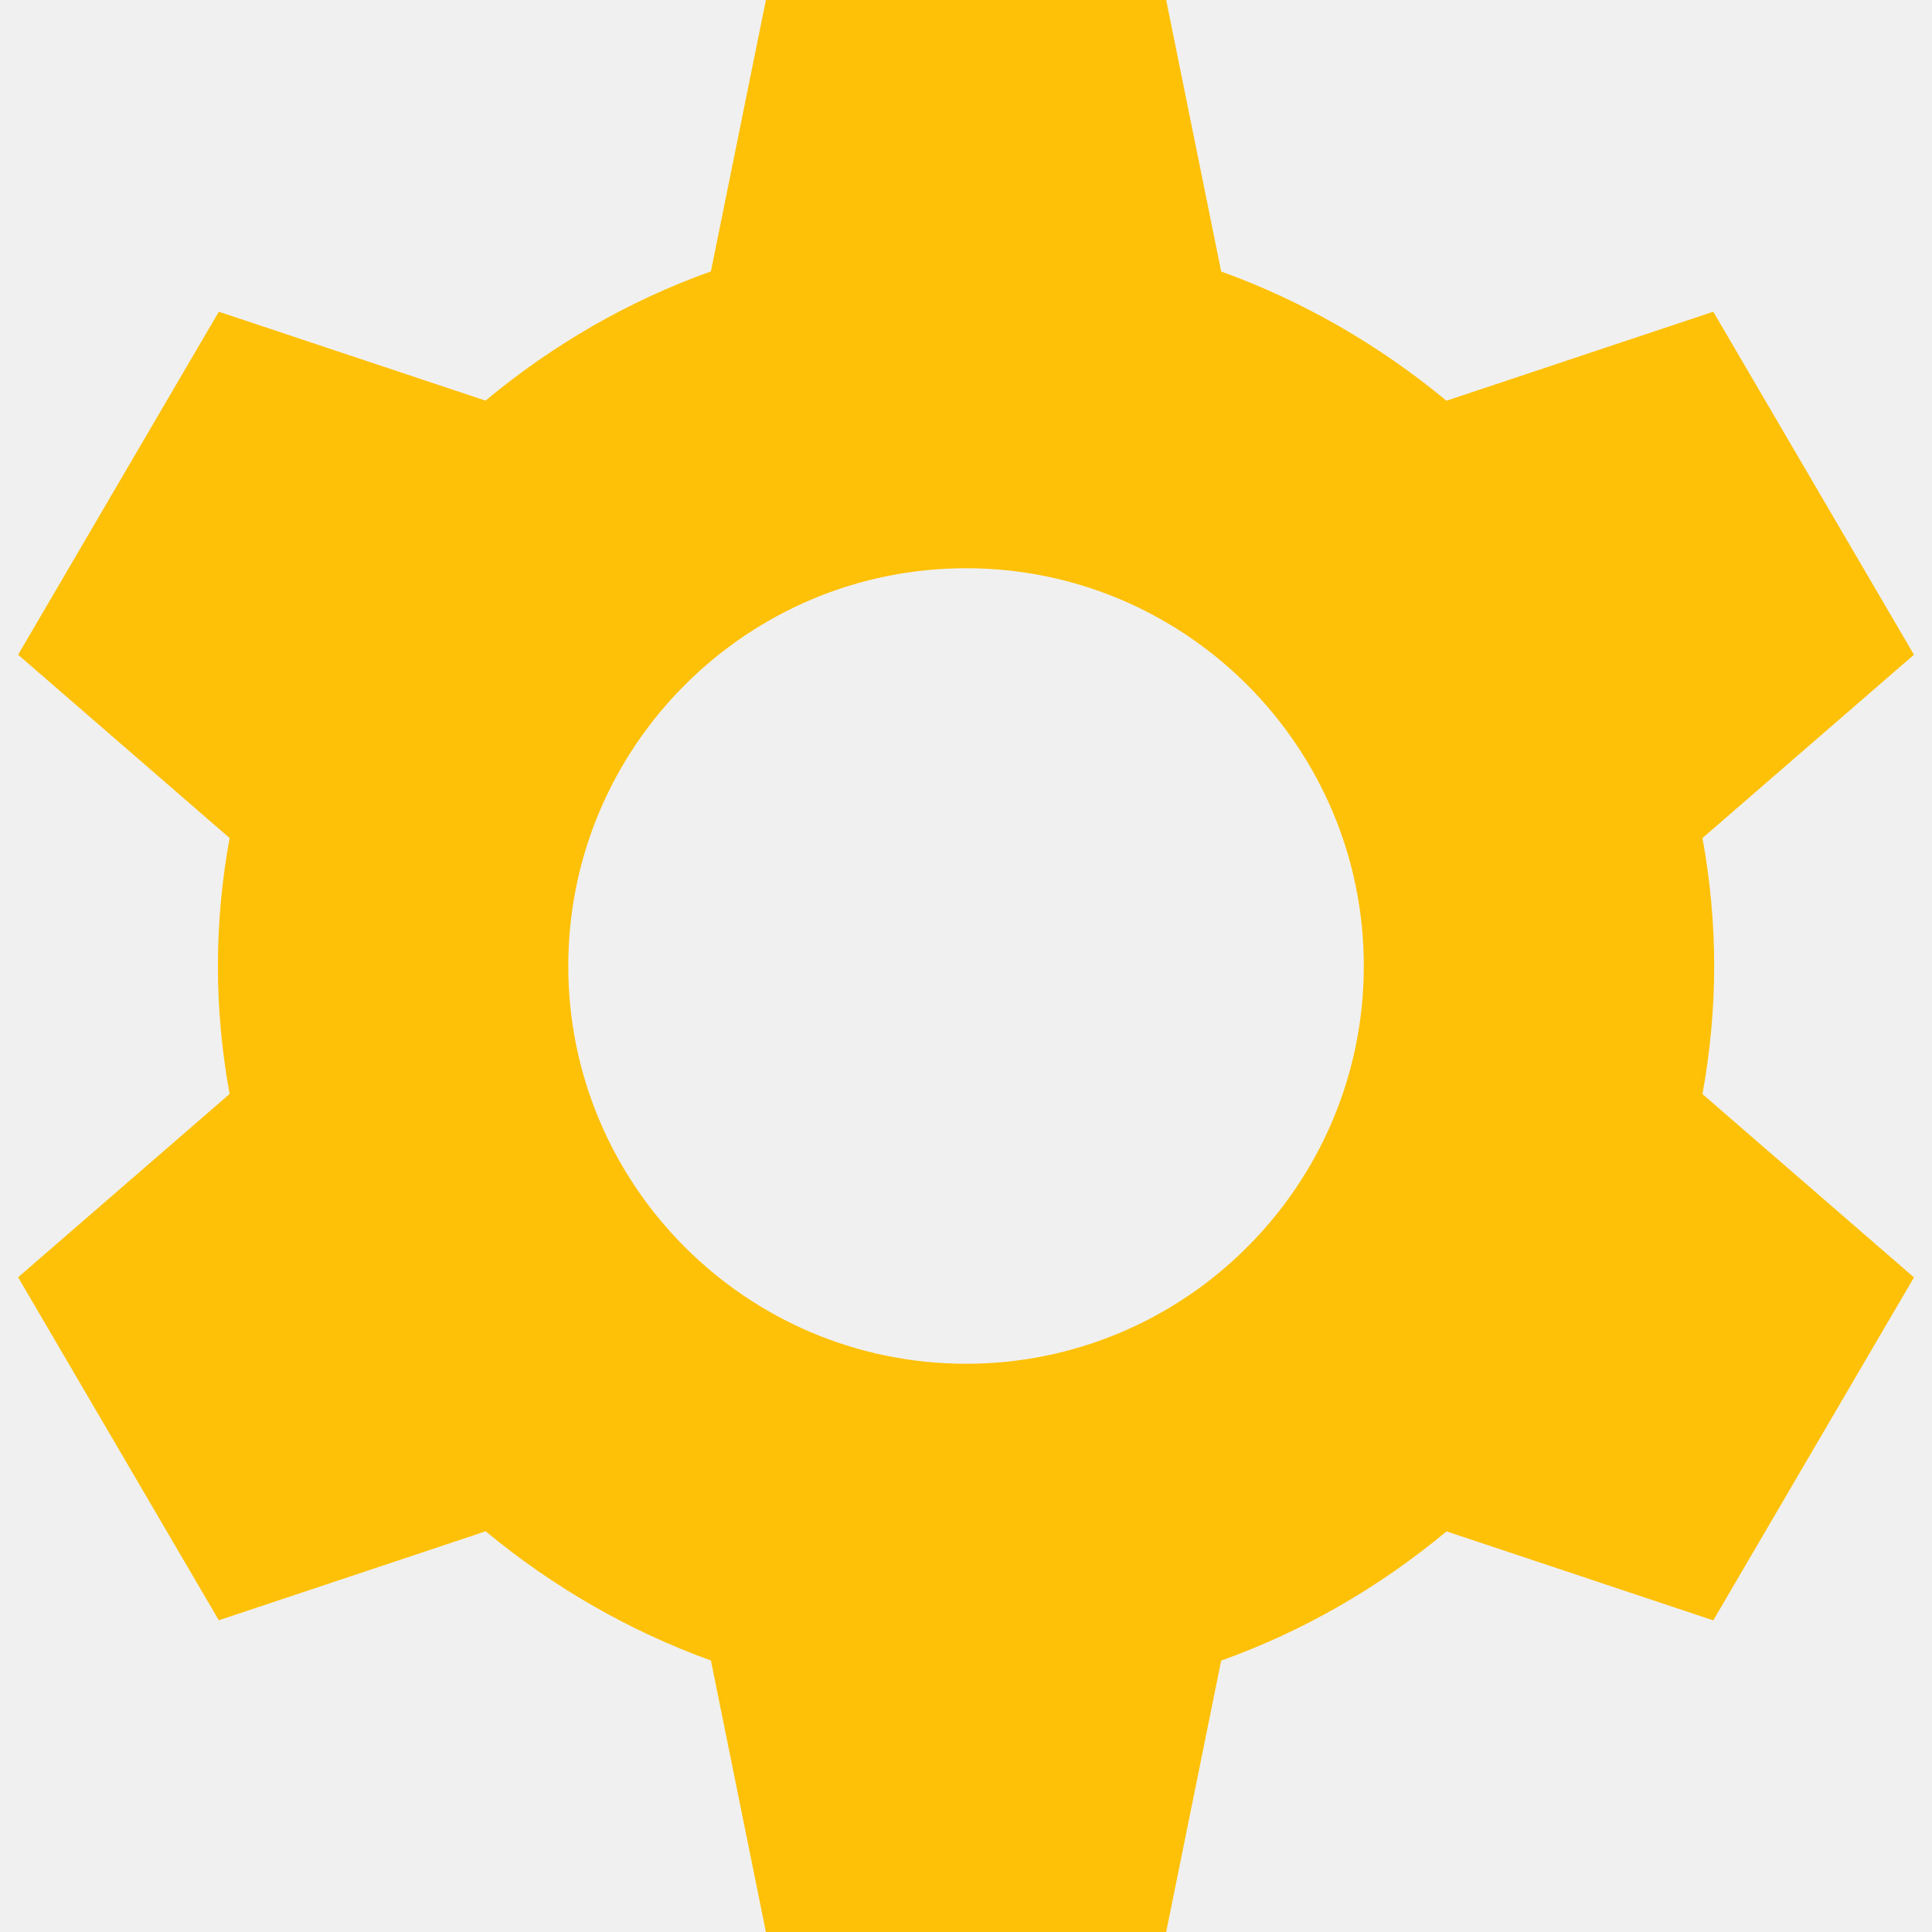
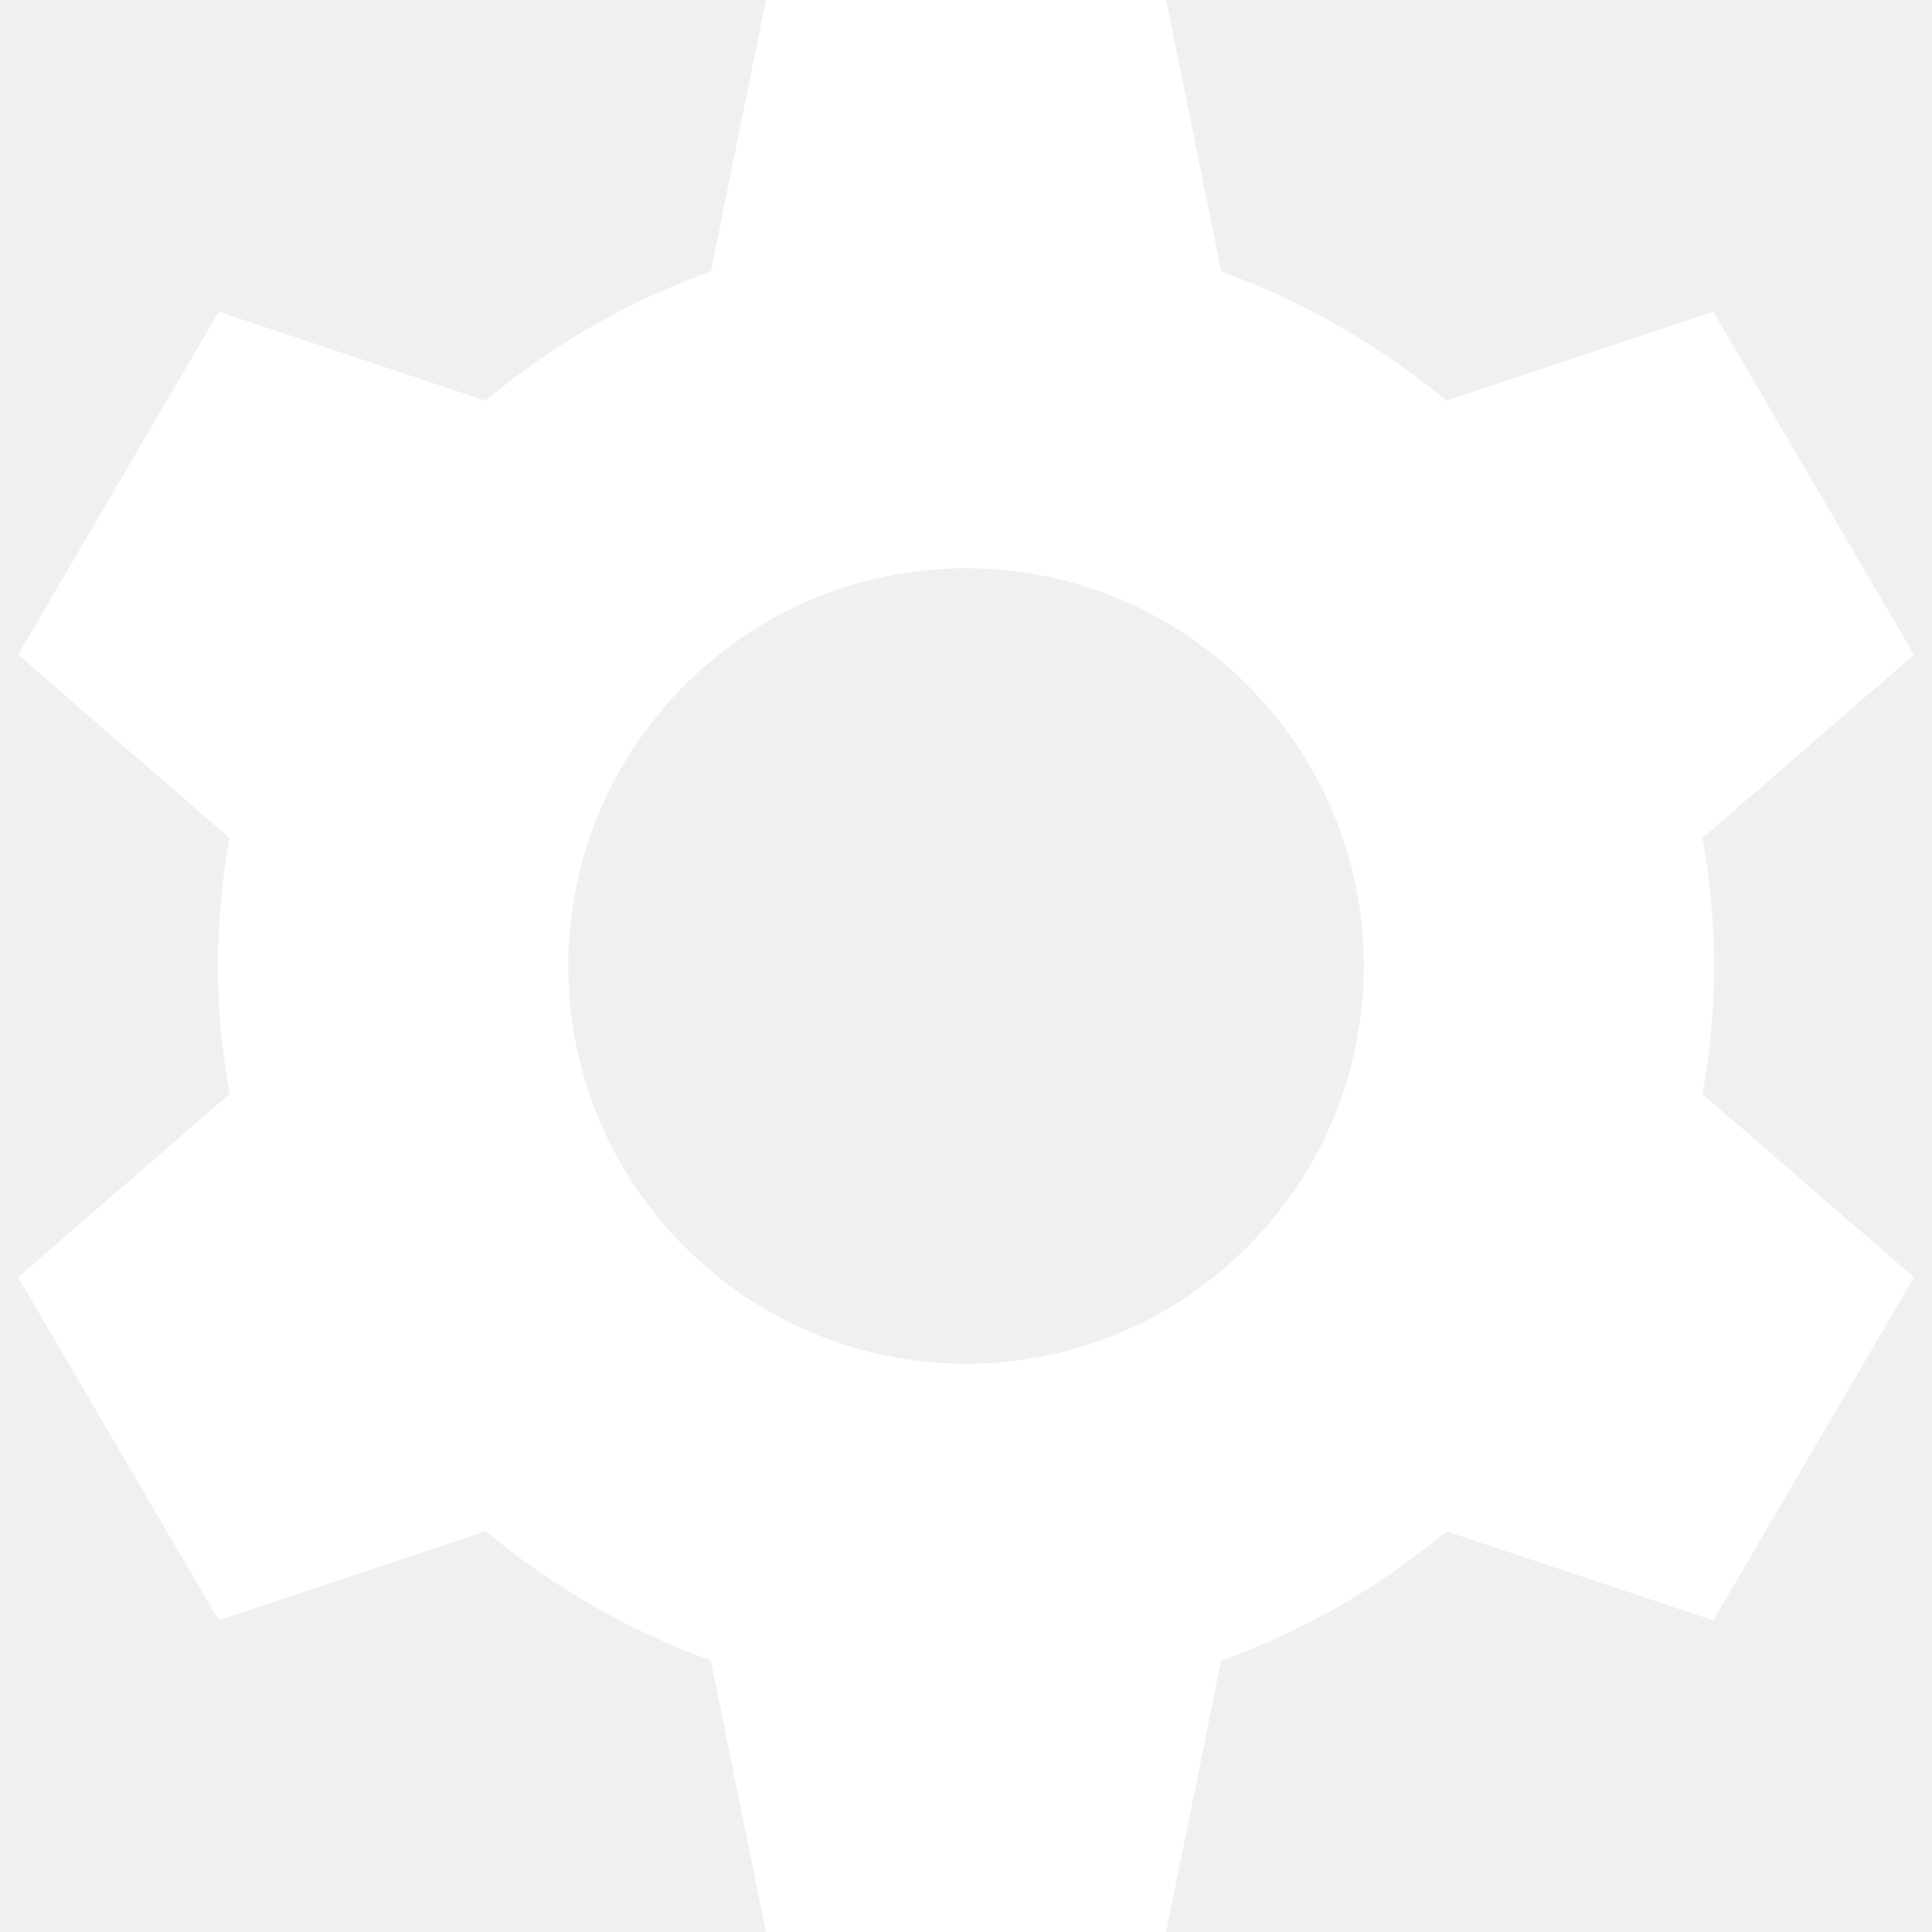
- <svg xmlns="http://www.w3.org/2000/svg" fill="#FFC107" width="800px" height="800px" viewBox="0 0 1920 1920">
+ <svg xmlns="http://www.w3.org/2000/svg" fill="#FFFFFF" width="800px" height="800px" viewBox="0 0 1920 1920">
  <path d="M1703.534 960c0-41.788-3.84-84.48-11.633-127.172l210.184-182.174-199.454-340.856-265.186 88.433c-66.974-55.567-143.323-99.389-223.85-128.415L1158.932 0h-397.78L706.49 269.704c-81.43 29.138-156.423 72.282-223.962 128.414l-265.073-88.32L18 650.654l210.184 182.174C220.39 875.52 216.55 918.212 216.55 960s3.84 84.48 11.633 127.172L18 1269.346l199.454 340.856 265.186-88.433c66.974 55.567 143.322 99.389 223.85 128.415L761.152 1920h397.779l54.663-269.704c81.318-29.138 156.424-72.282 223.963-128.414l265.073 88.433 199.454-340.856-210.184-182.174c7.793-42.805 11.633-85.497 11.633-127.285m-743.492 395.294c-217.976 0-395.294-177.318-395.294-395.294 0-217.976 177.318-395.294 395.294-395.294 217.977 0 395.294 177.318 395.294 395.294 0 217.976-177.317 395.294-395.294 395.294" fill-rule="evenodd" />
</svg>
